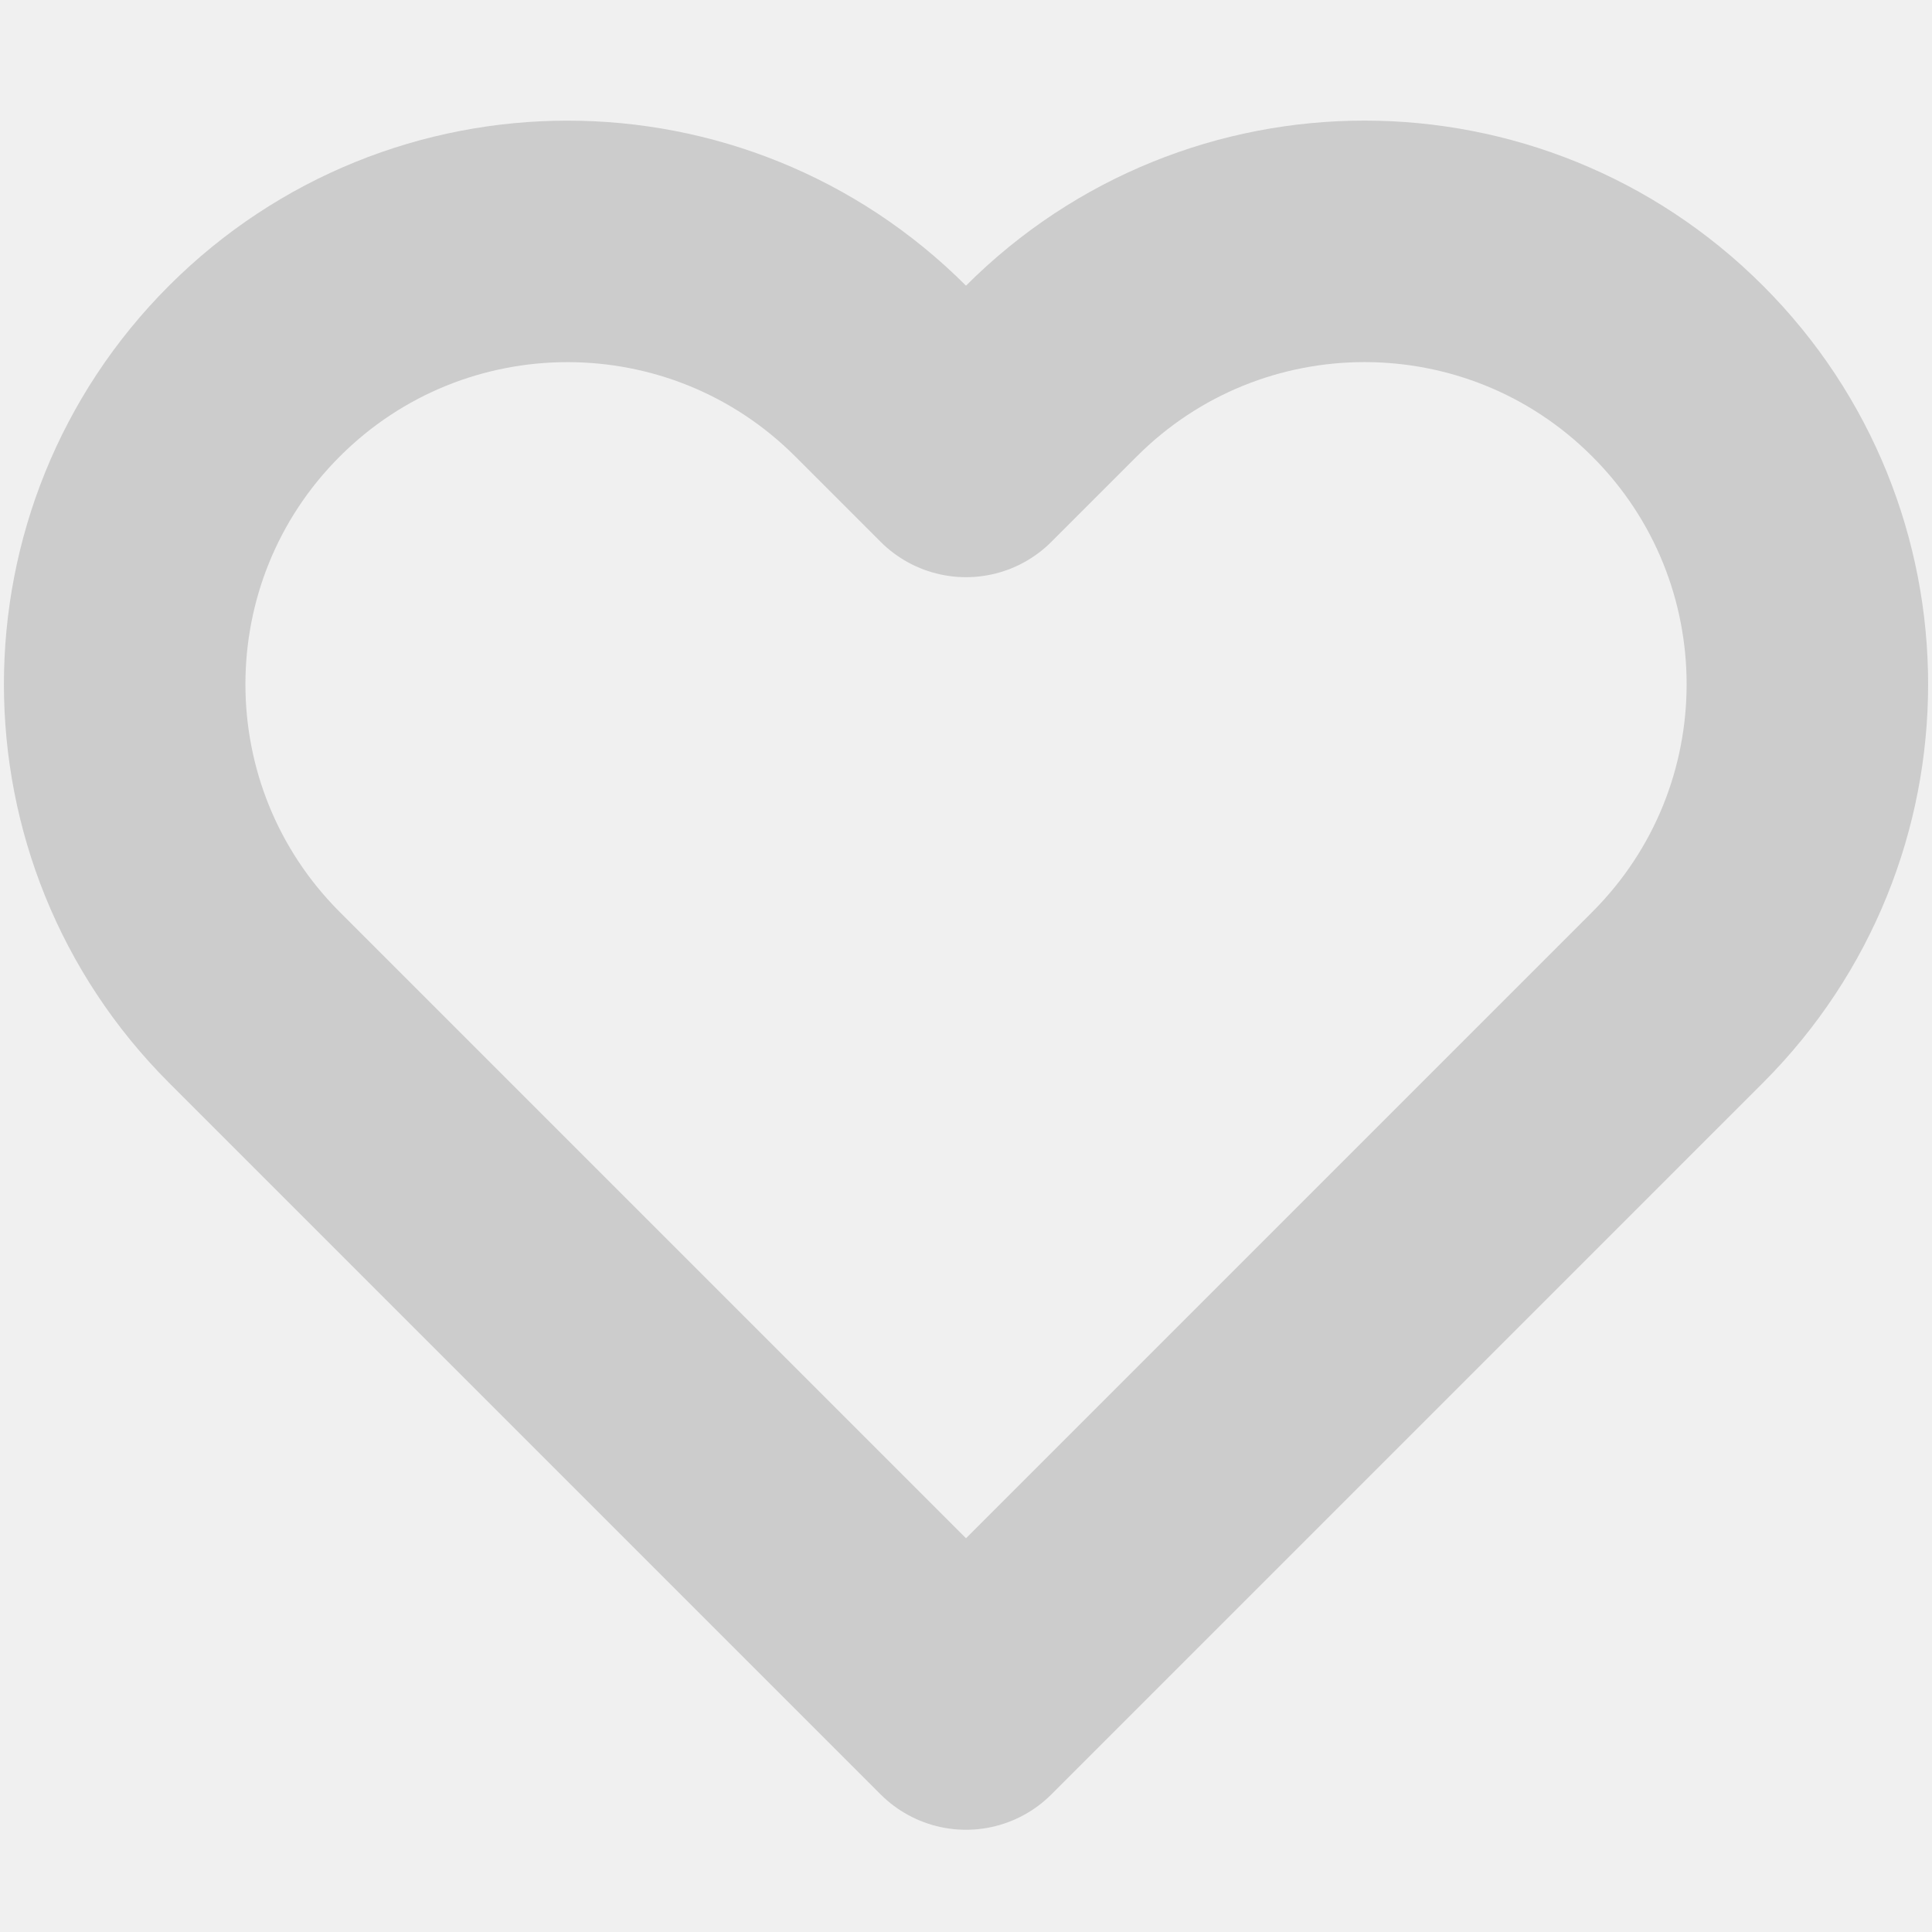
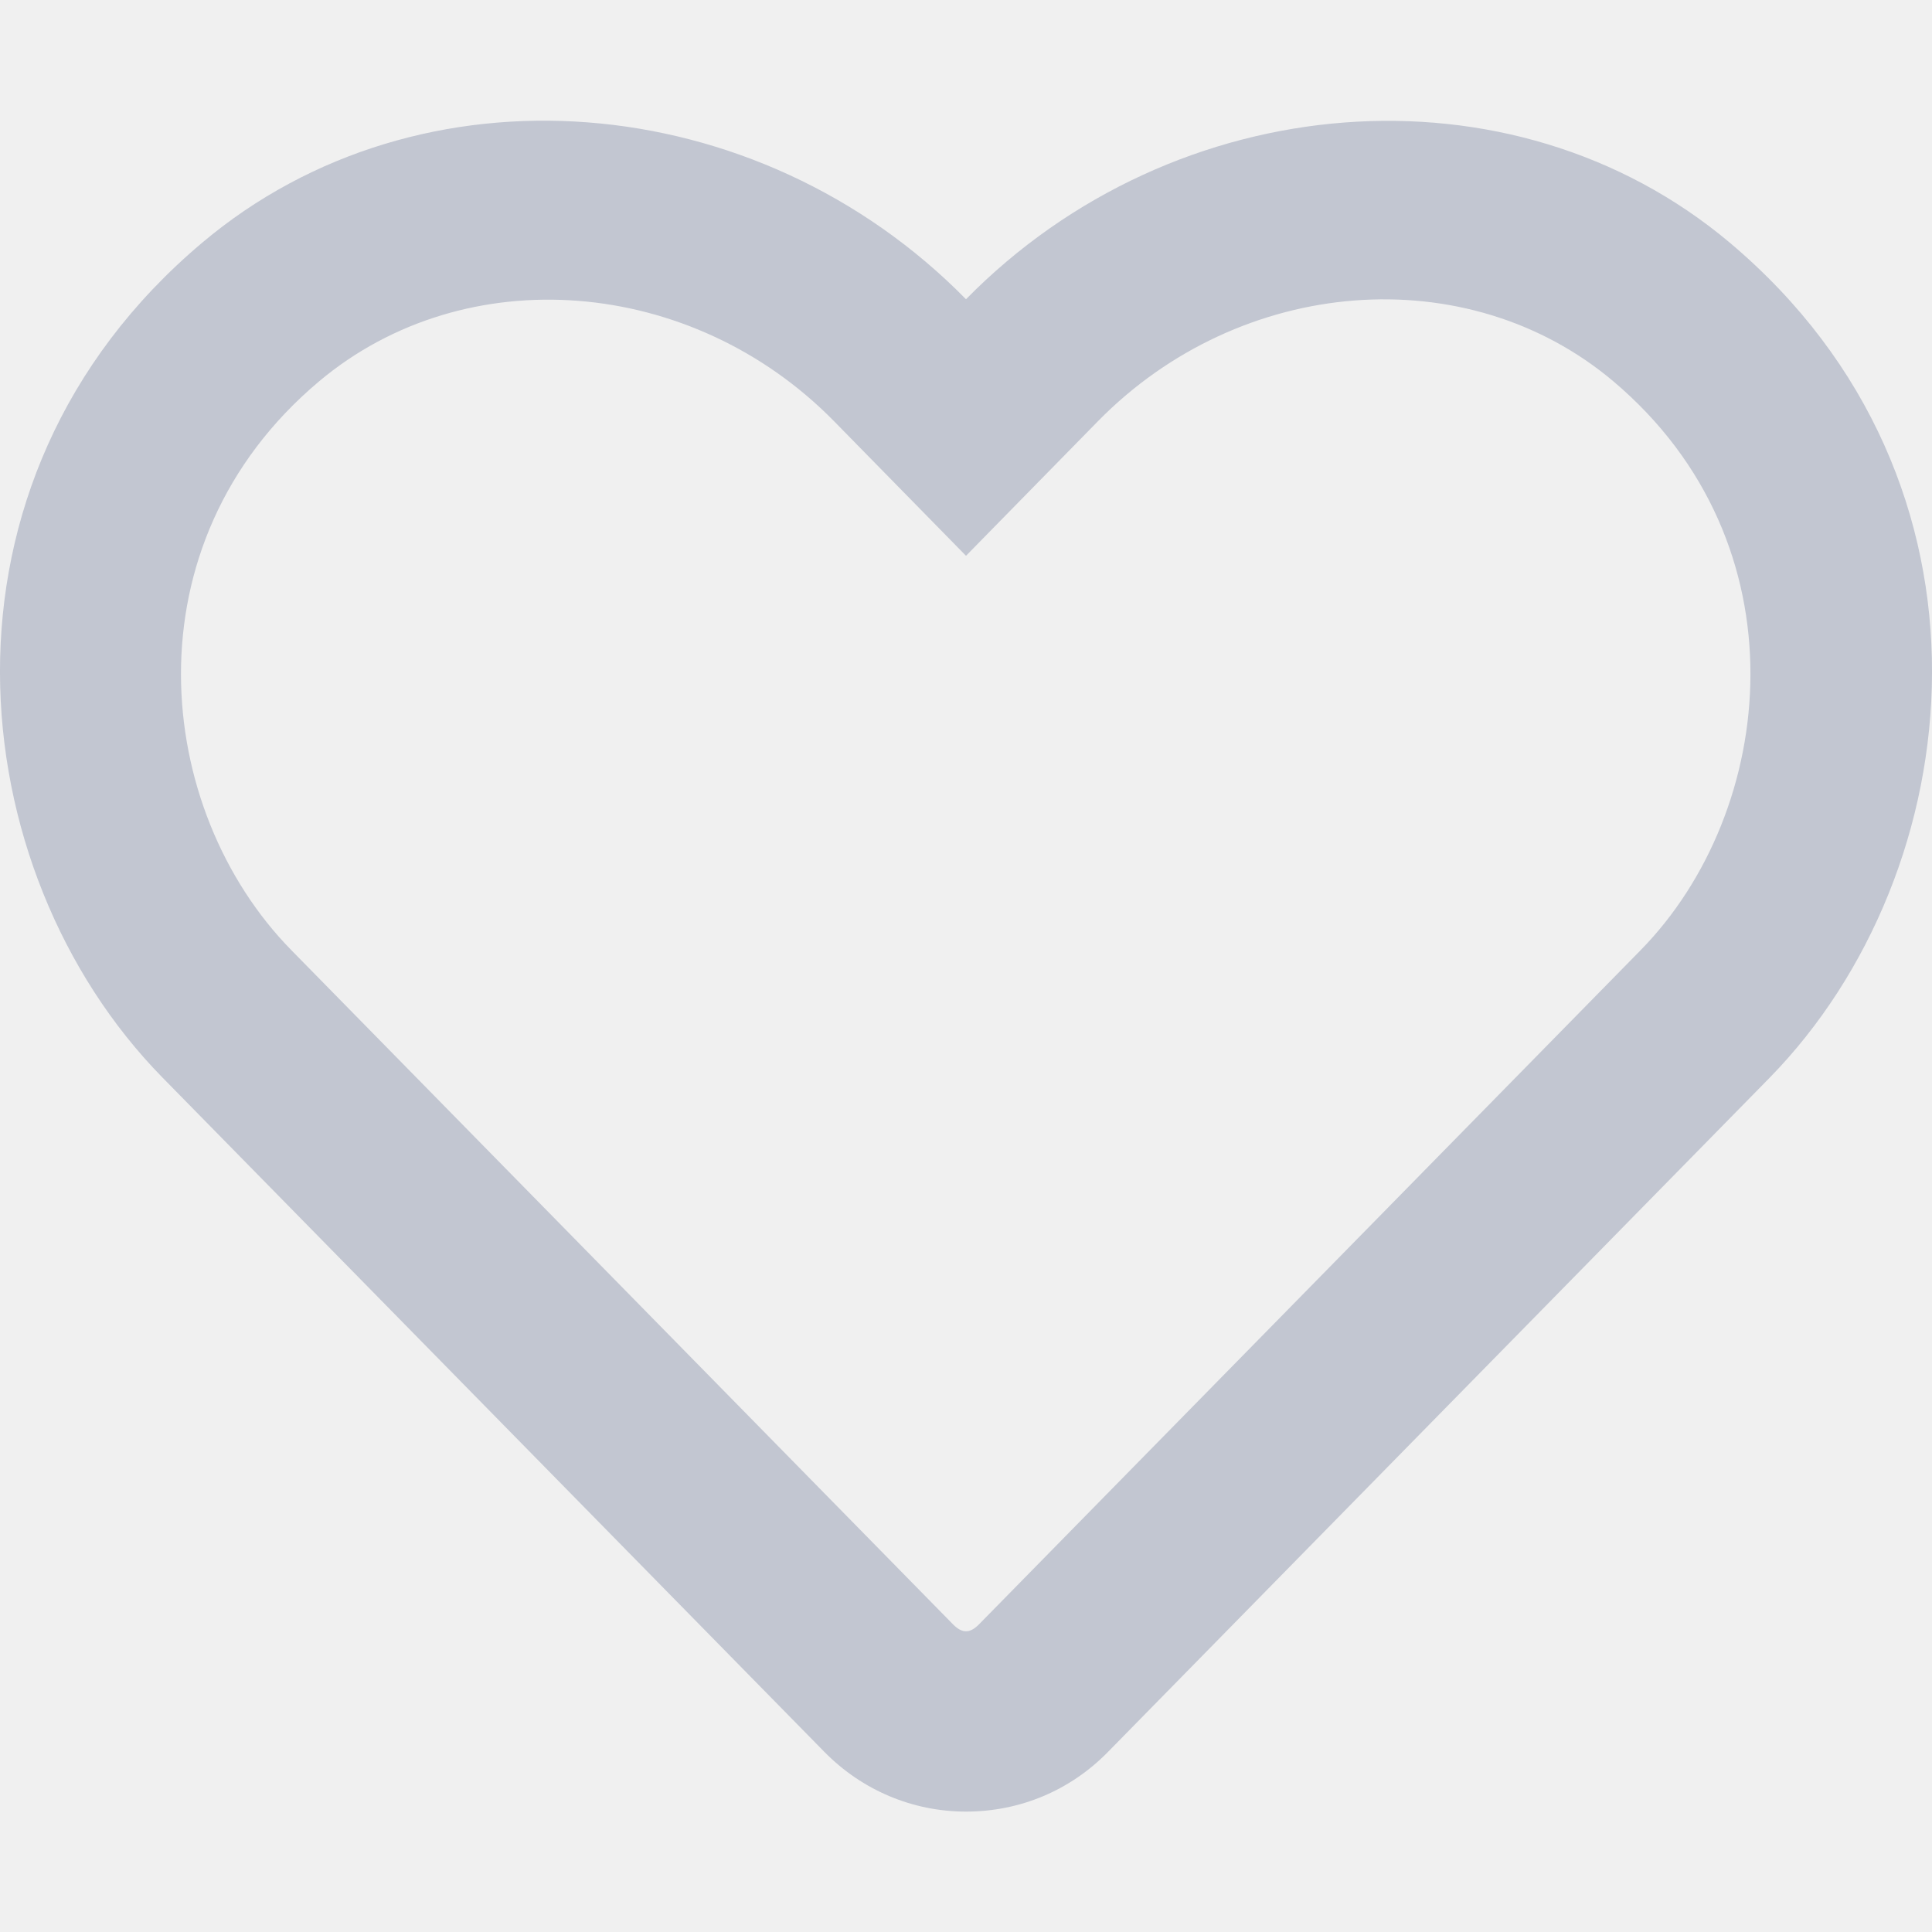
- <svg xmlns="http://www.w3.org/2000/svg" width="30" height="30" viewBox="0 0 24 24" fill="none" stroke="#ccc" stroke-width="3" stroke-linecap="round" stroke-linejoin="round">
-   <path d="M20.84 4.61a5.5 5.5 0 0 0-7.78 0L12 5.67l-1.06-1.06a5.5 5.5 0 0 0-7.78 7.78l1.06 1.06L12 21.23l7.78-7.78 1.06-1.06a5.5 5.5 0 0 0 0-7.78z" />
+ <svg xmlns="http://www.w3.org/2000/svg" width="25" height="25" viewBox="0 0 25 25" fill="none">
+   <g clip-path="url(#clip0_2632_137)">
+     <path d="M22.383 3.14C19.561 0.767 15.2 1.123 12.5 3.872C9.8 1.123 5.439 0.762 2.617 3.14C-1.055 6.231 -0.518 11.27 2.1 13.941L10.664 22.666C11.152 23.164 11.807 23.442 12.5 23.442C13.198 23.442 13.848 23.169 14.336 22.671L22.9 13.945C25.513 11.274 26.06 6.235 22.383 3.14ZM21.23 12.295L12.666 21.021C12.549 21.138 12.451 21.138 12.334 21.021L3.77 12.295C1.987 10.479 1.626 7.041 4.126 4.937C6.025 3.34 8.955 3.579 10.791 5.449L12.5 7.192L14.209 5.449C16.055 3.569 18.984 3.34 20.874 4.932C23.369 7.036 22.998 10.493 21.23 12.295Z" fill="#C2C6D1" />
+   </g>
+   <defs>
+     <clipPath id="clip0_2632_137">
+       <rect width="25" height="25" fill="white" />
+     </clipPath>
+   </defs>
</svg>
